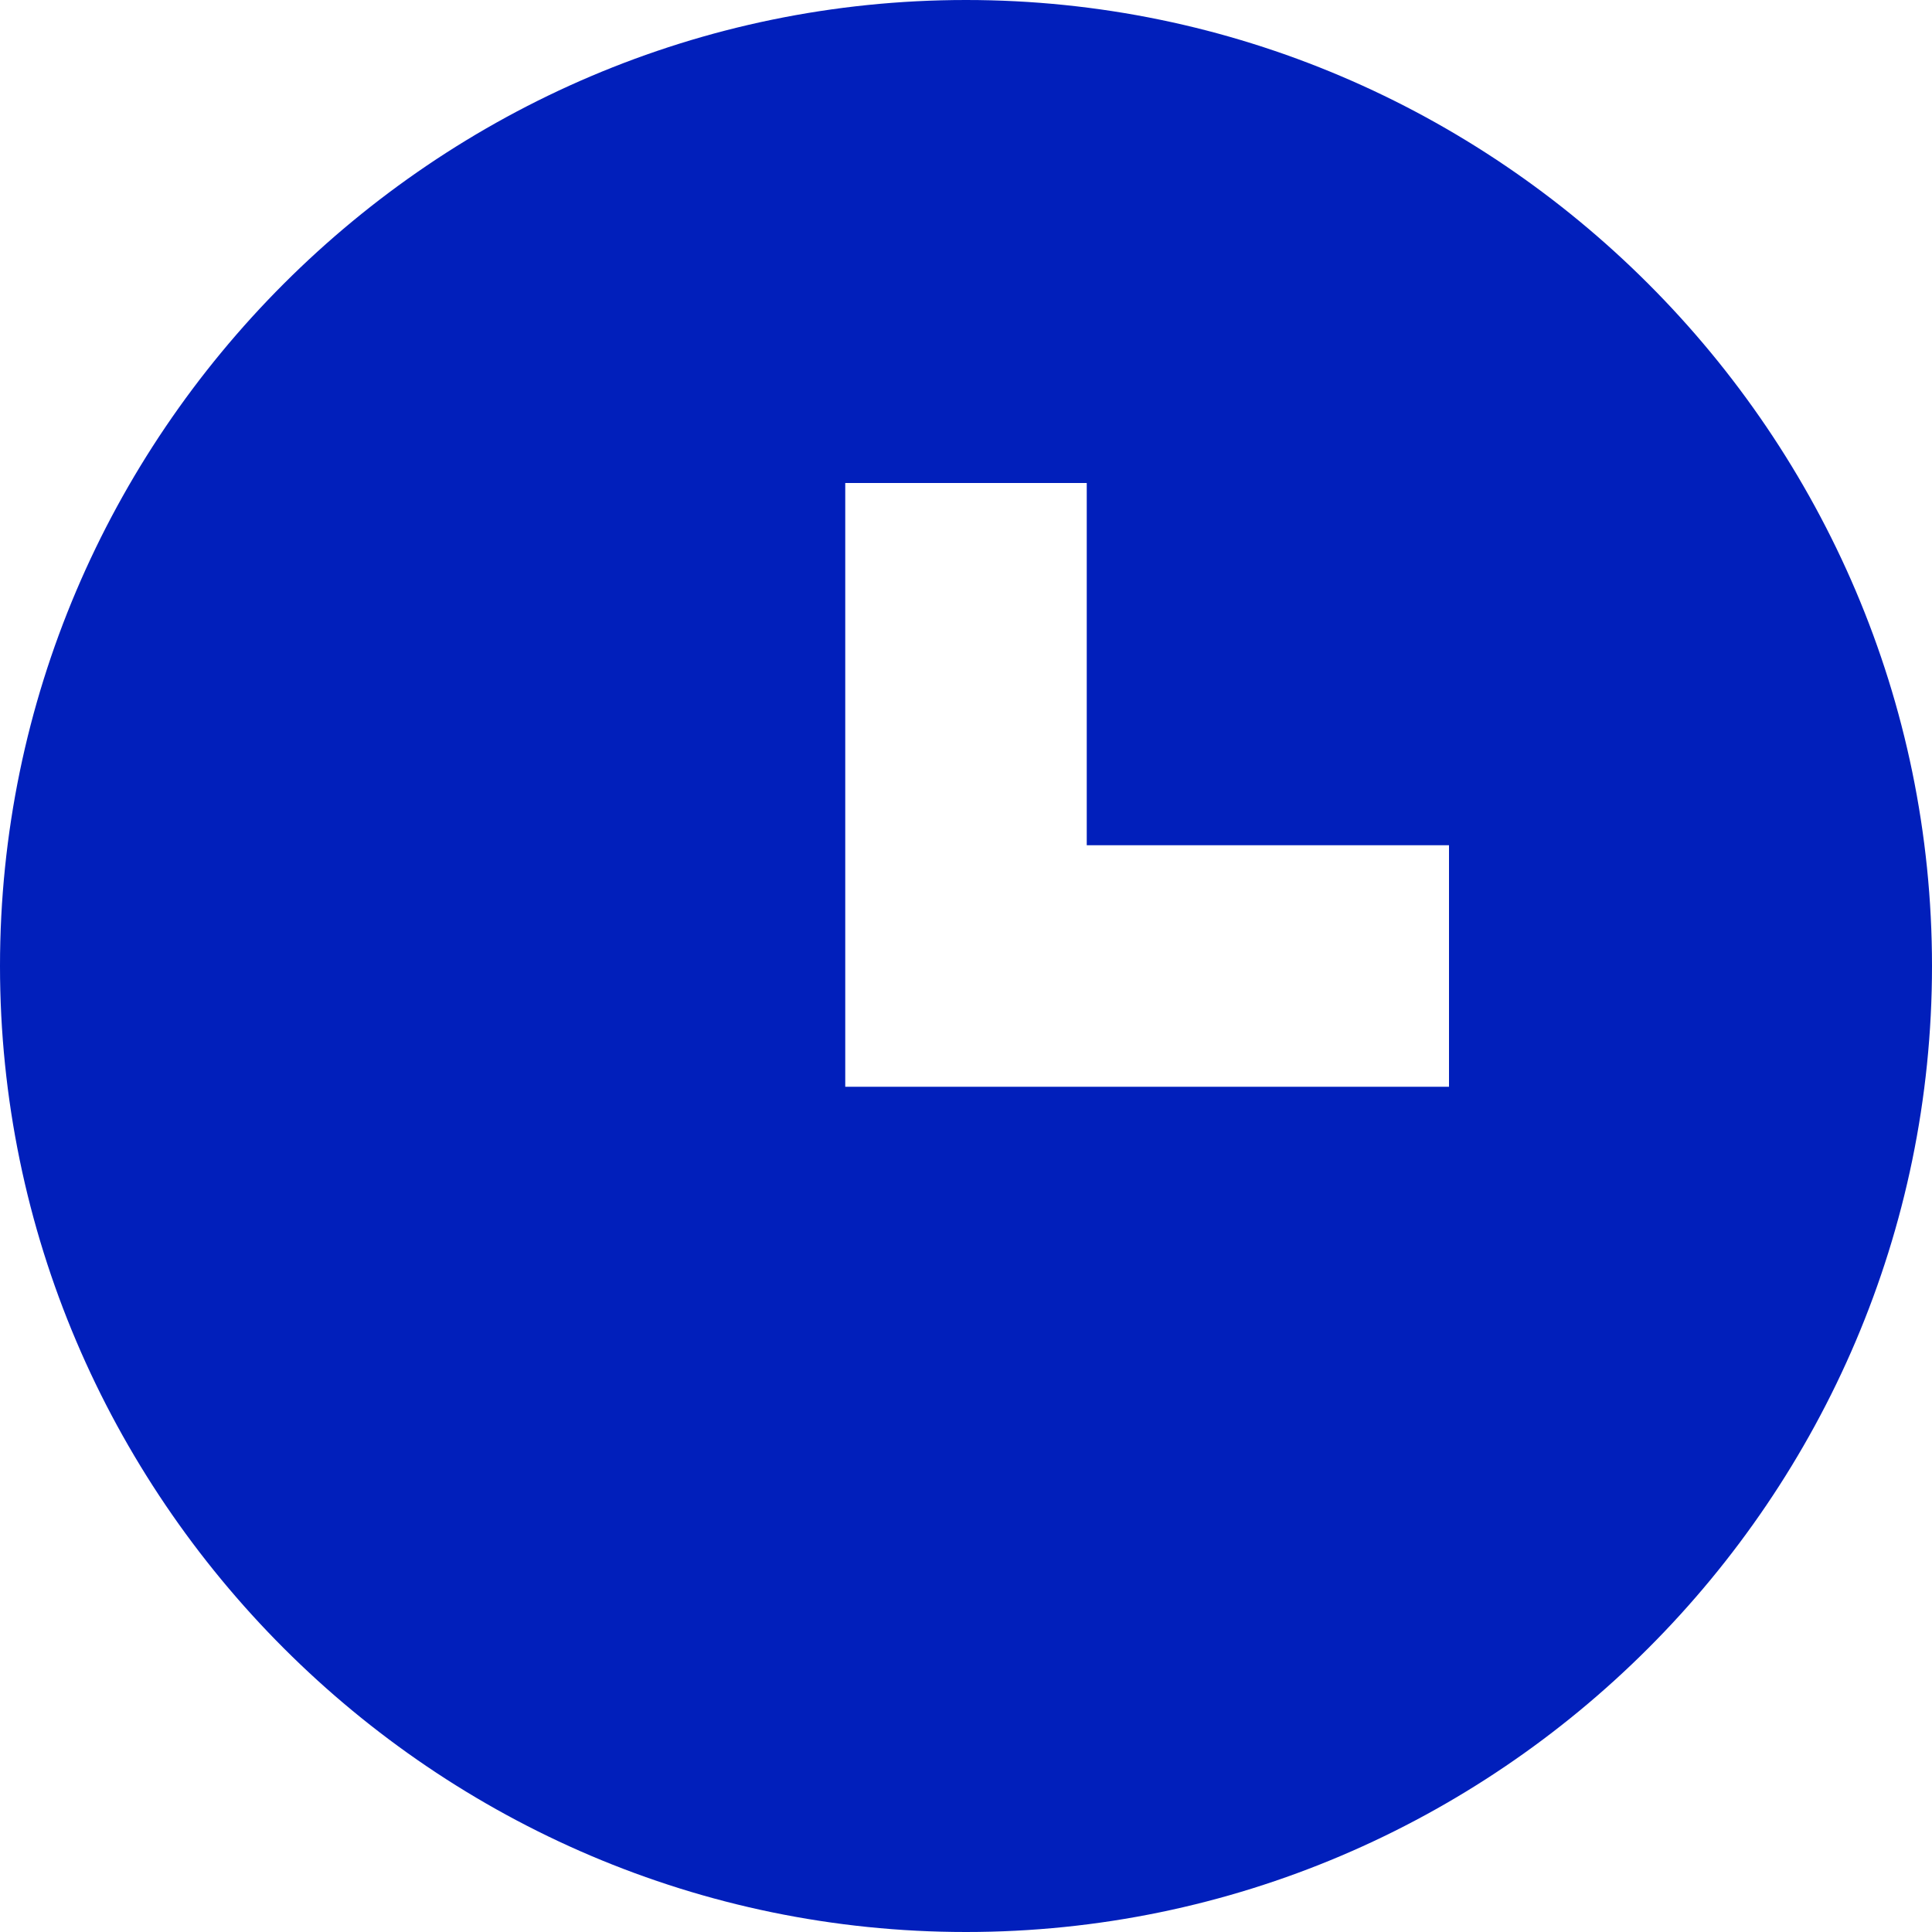
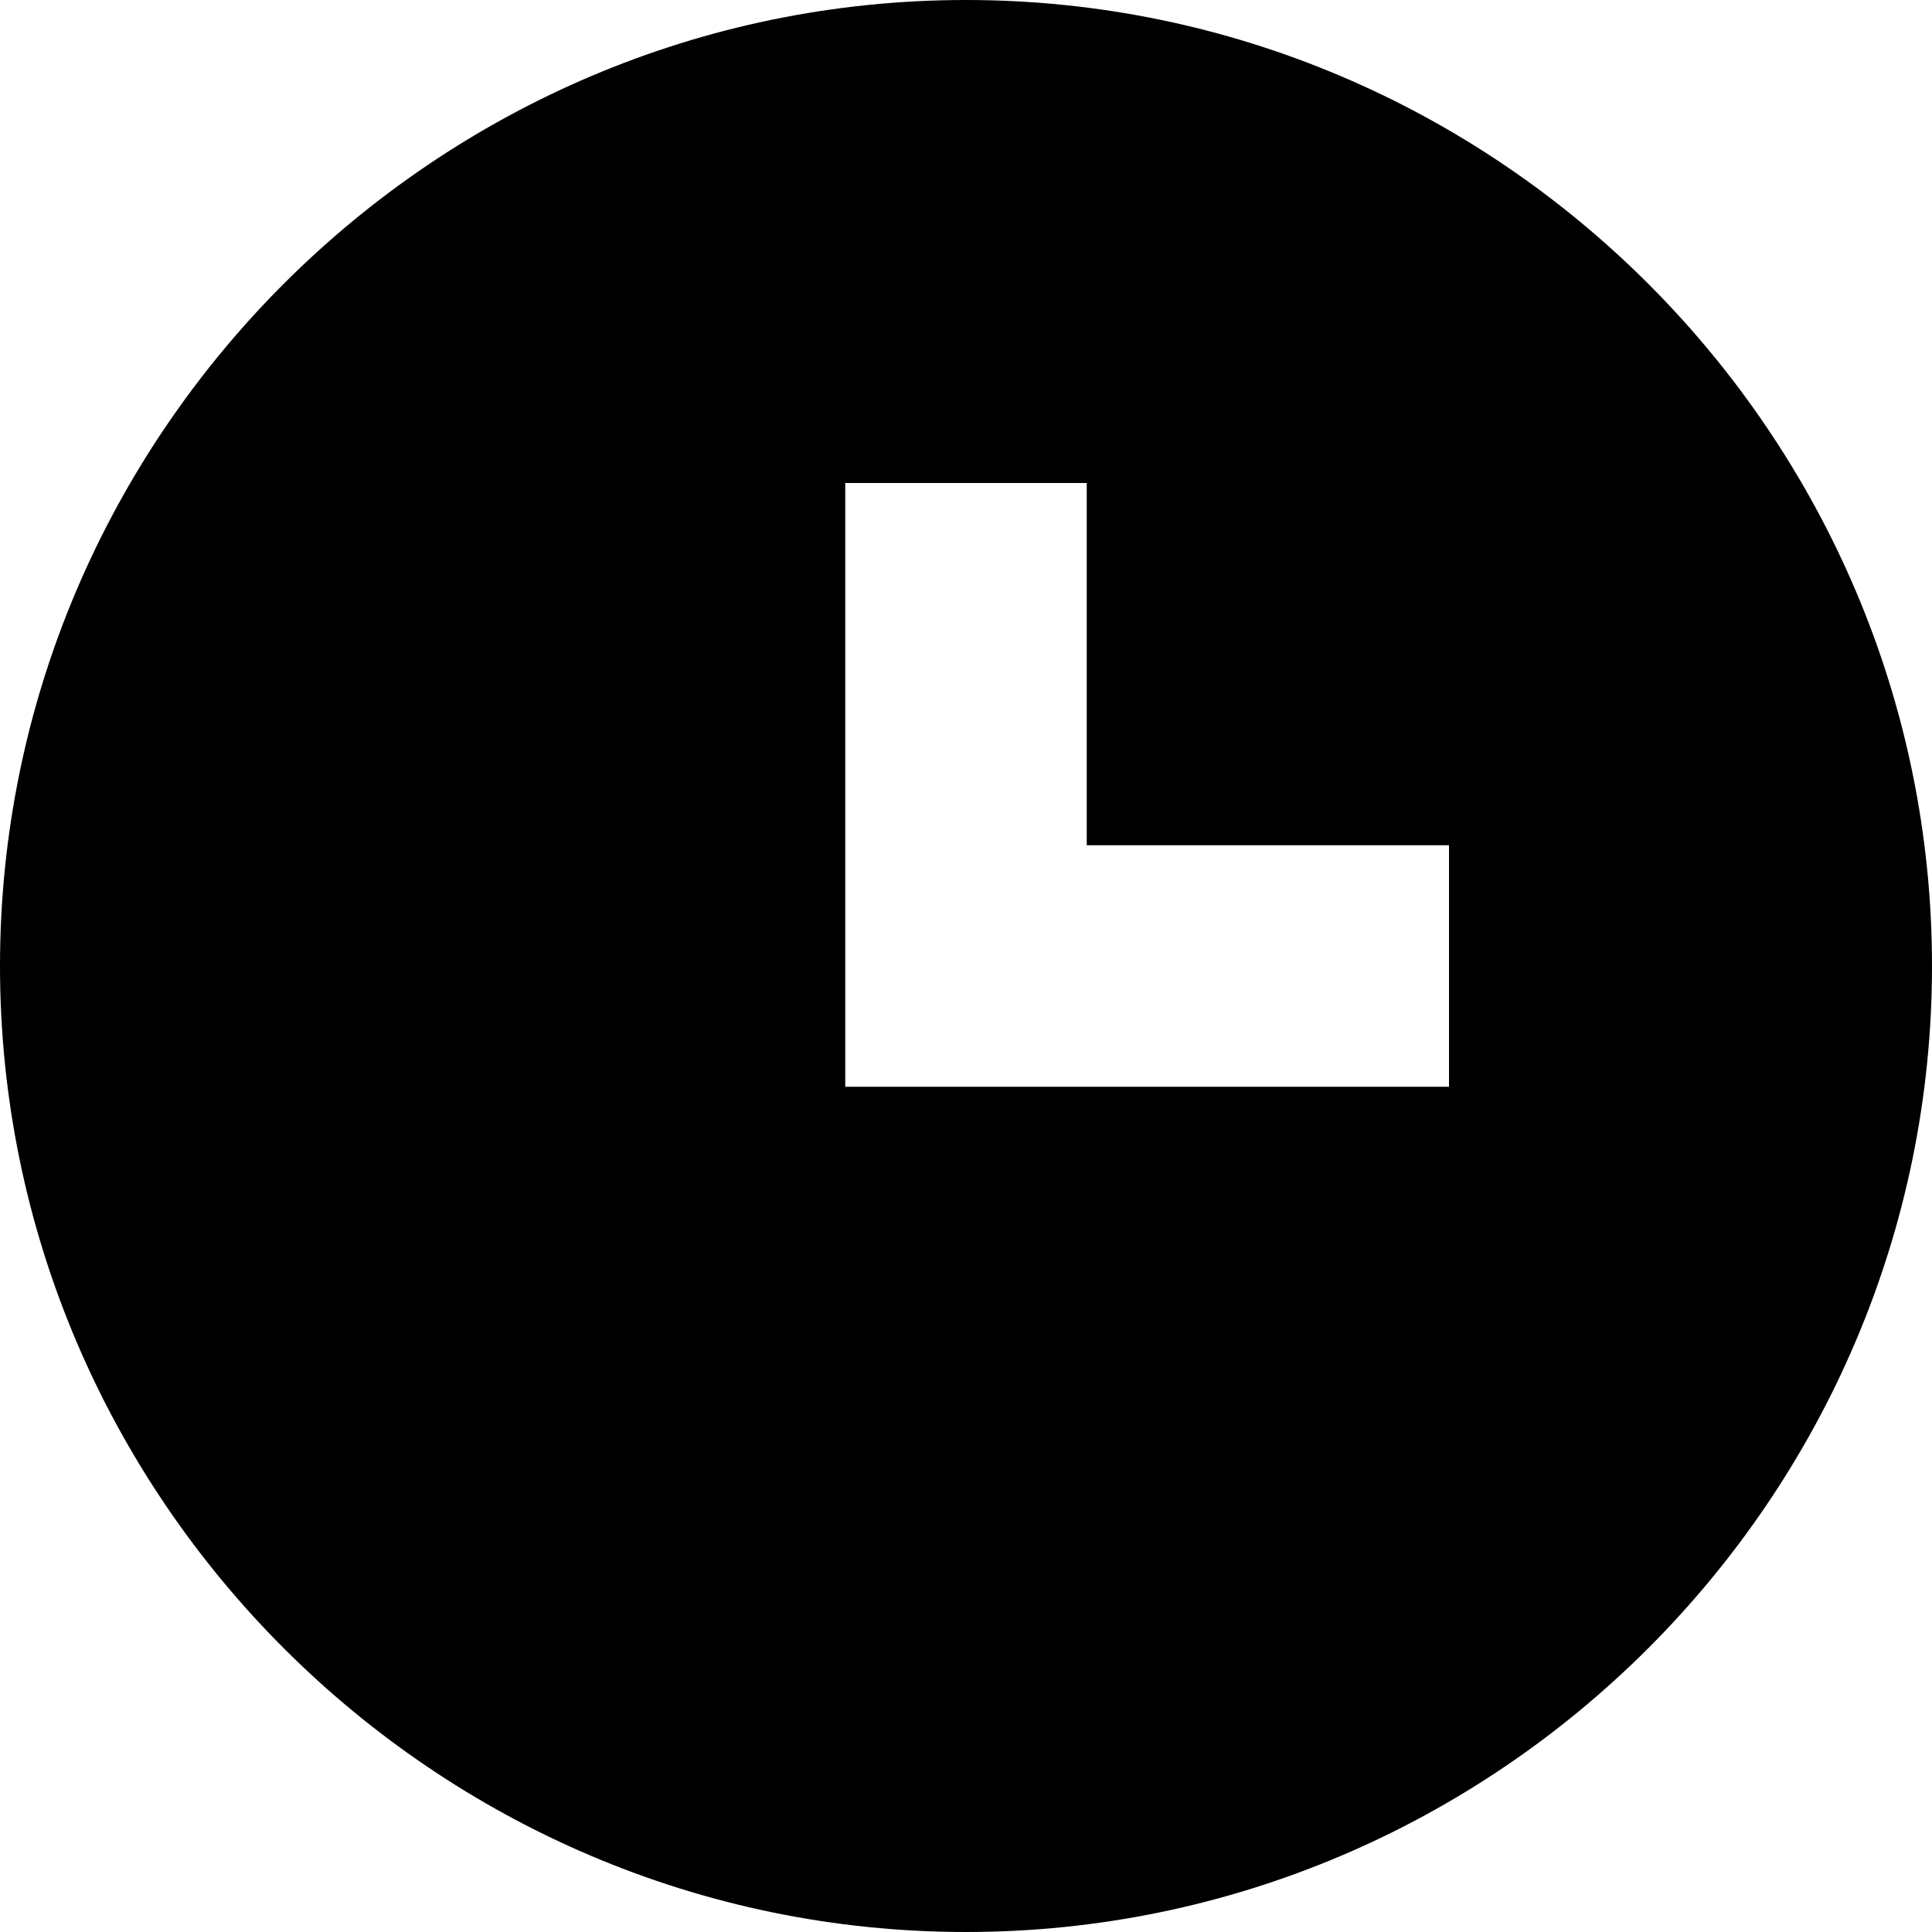
<svg xmlns="http://www.w3.org/2000/svg" width="16" height="16" viewBox="0 0 16 16" fill="none">
-   <path d="M8 0C3.6 0 0 3.6 0 8C0 12.4 3.6 16 8 16C12.4 16 16 12.4 16 8C16 3.6 12.4 0 8 0ZM12 9H7V4H9V7H12V9Z" fill="#011FBB" />
+   <path d="M8 0C3.6 0 0 3.6 0 8C0 12.4 3.6 16 8 16C12.4 16 16 12.4 16 8C16 3.6 12.4 0 8 0ZM12 9H7V4H9V7H12V9Z" fill="#000000" />
</svg>
